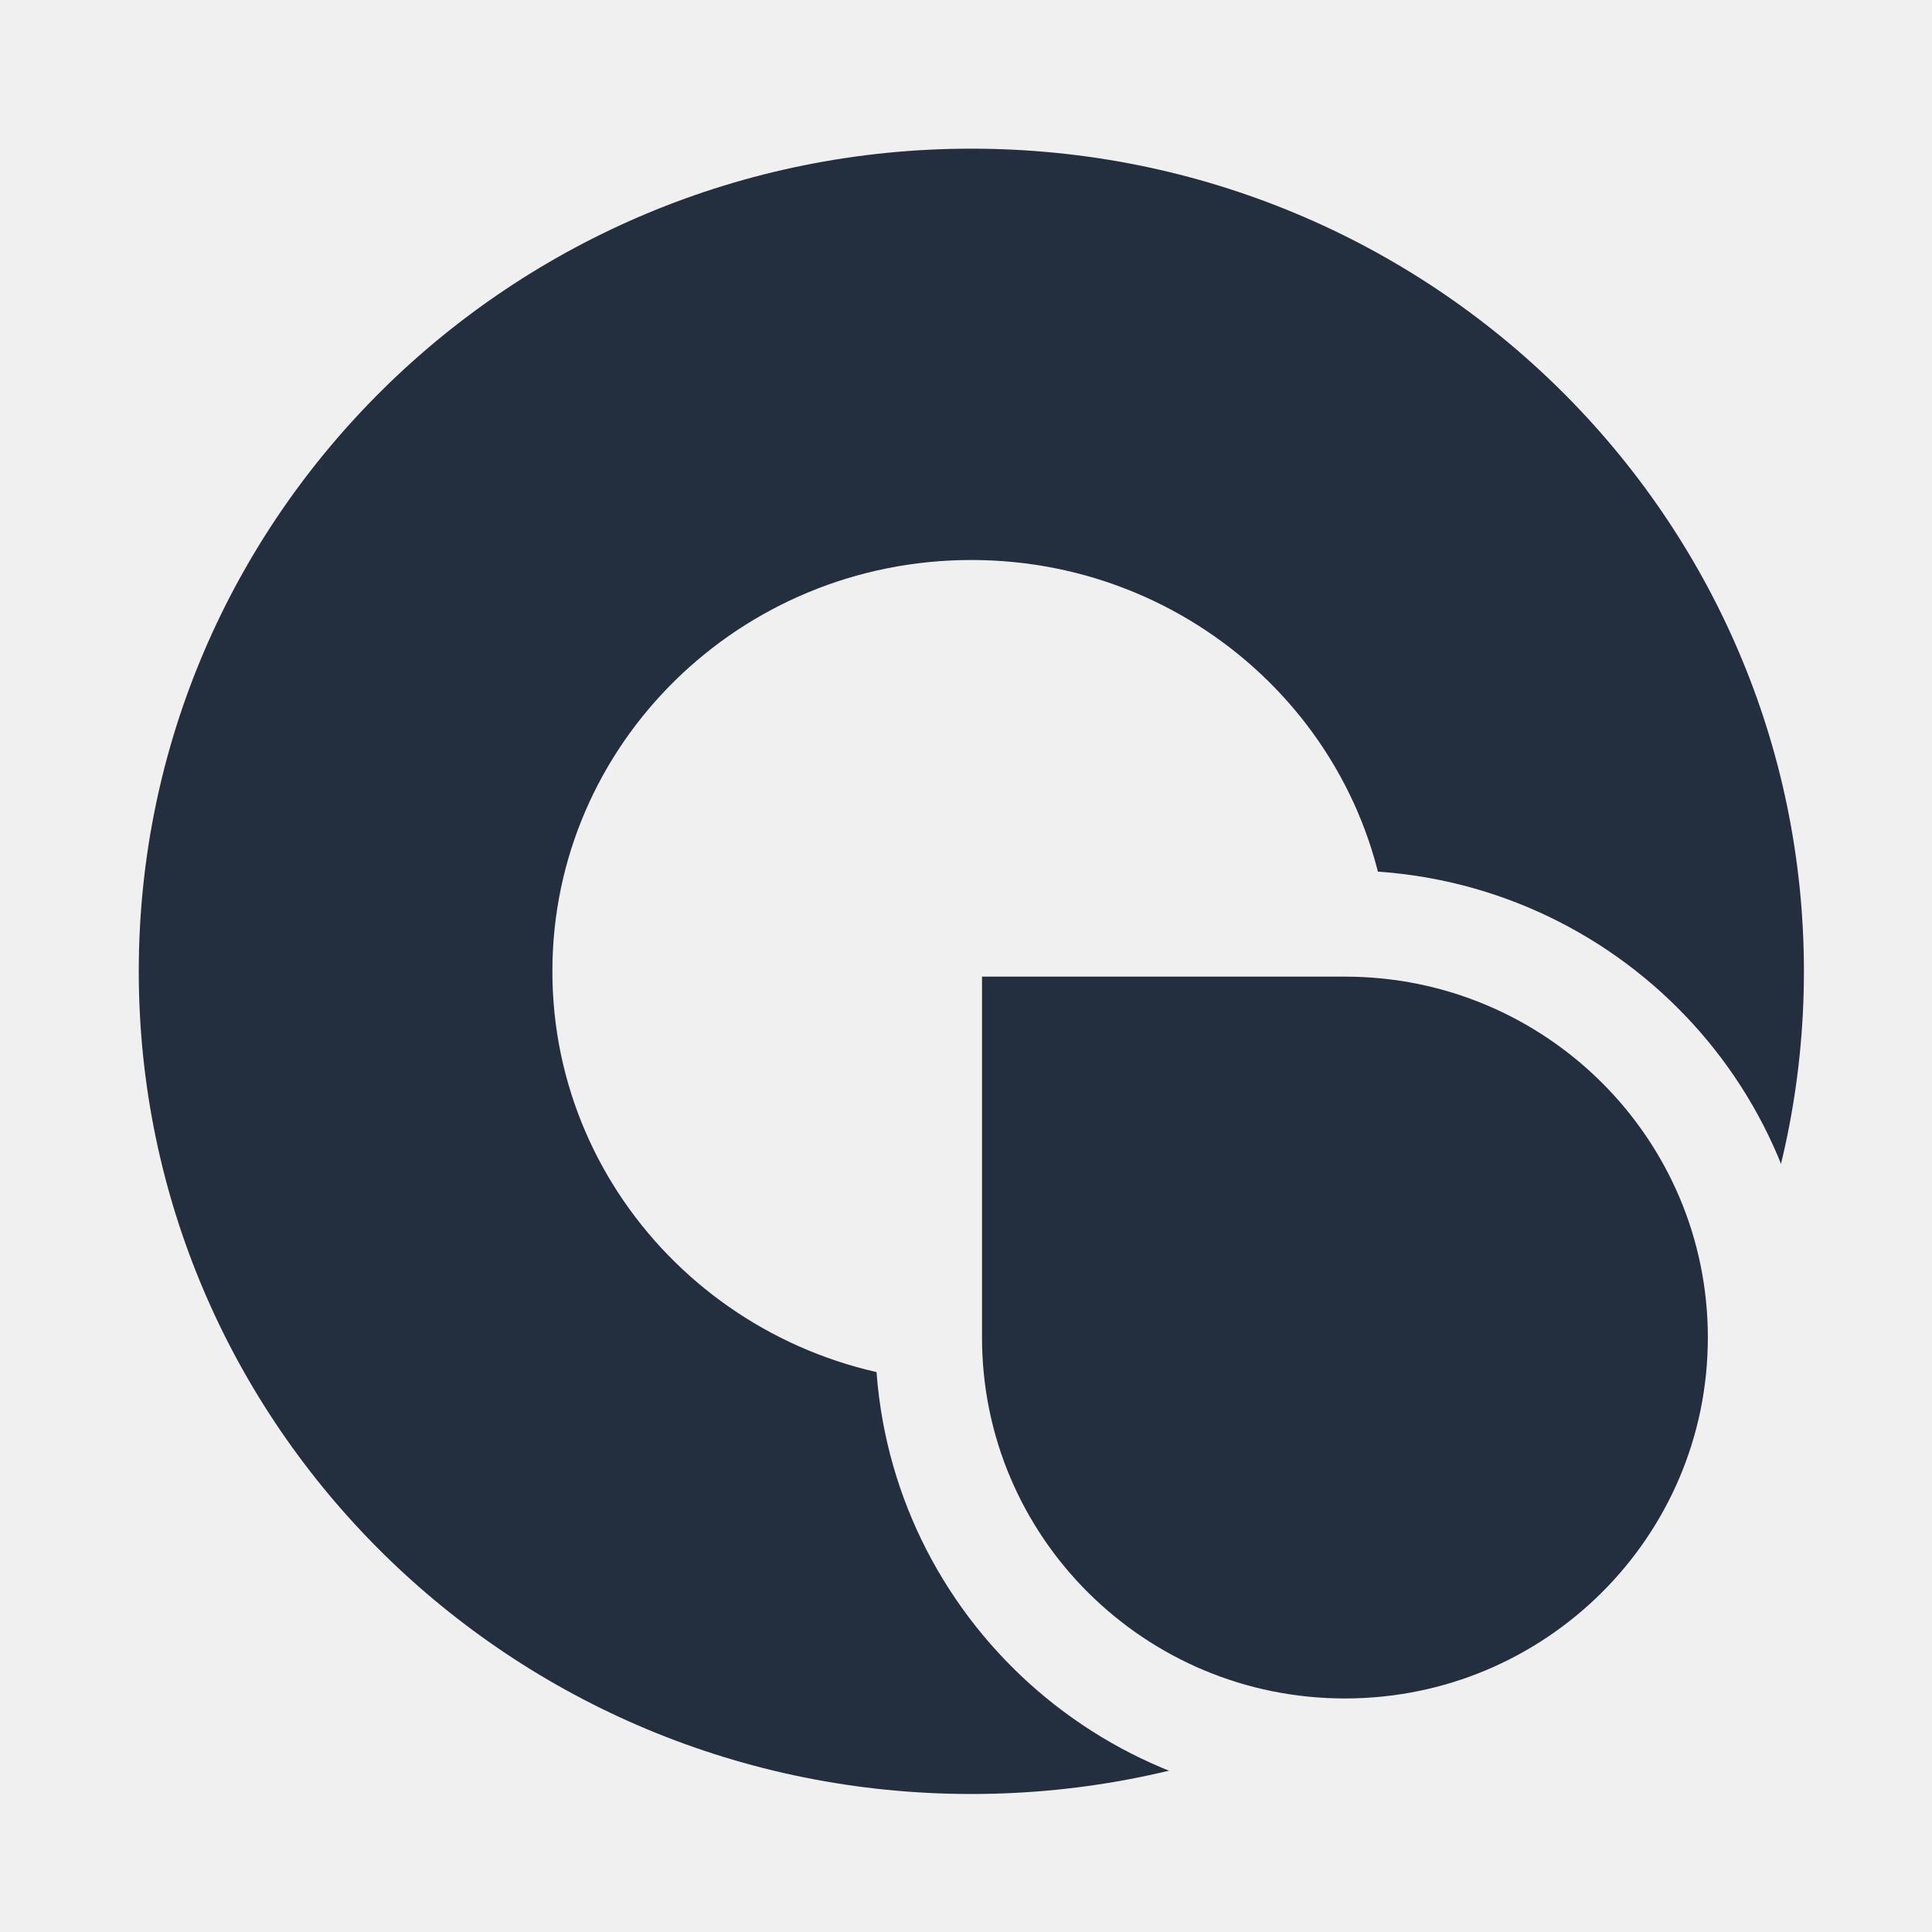
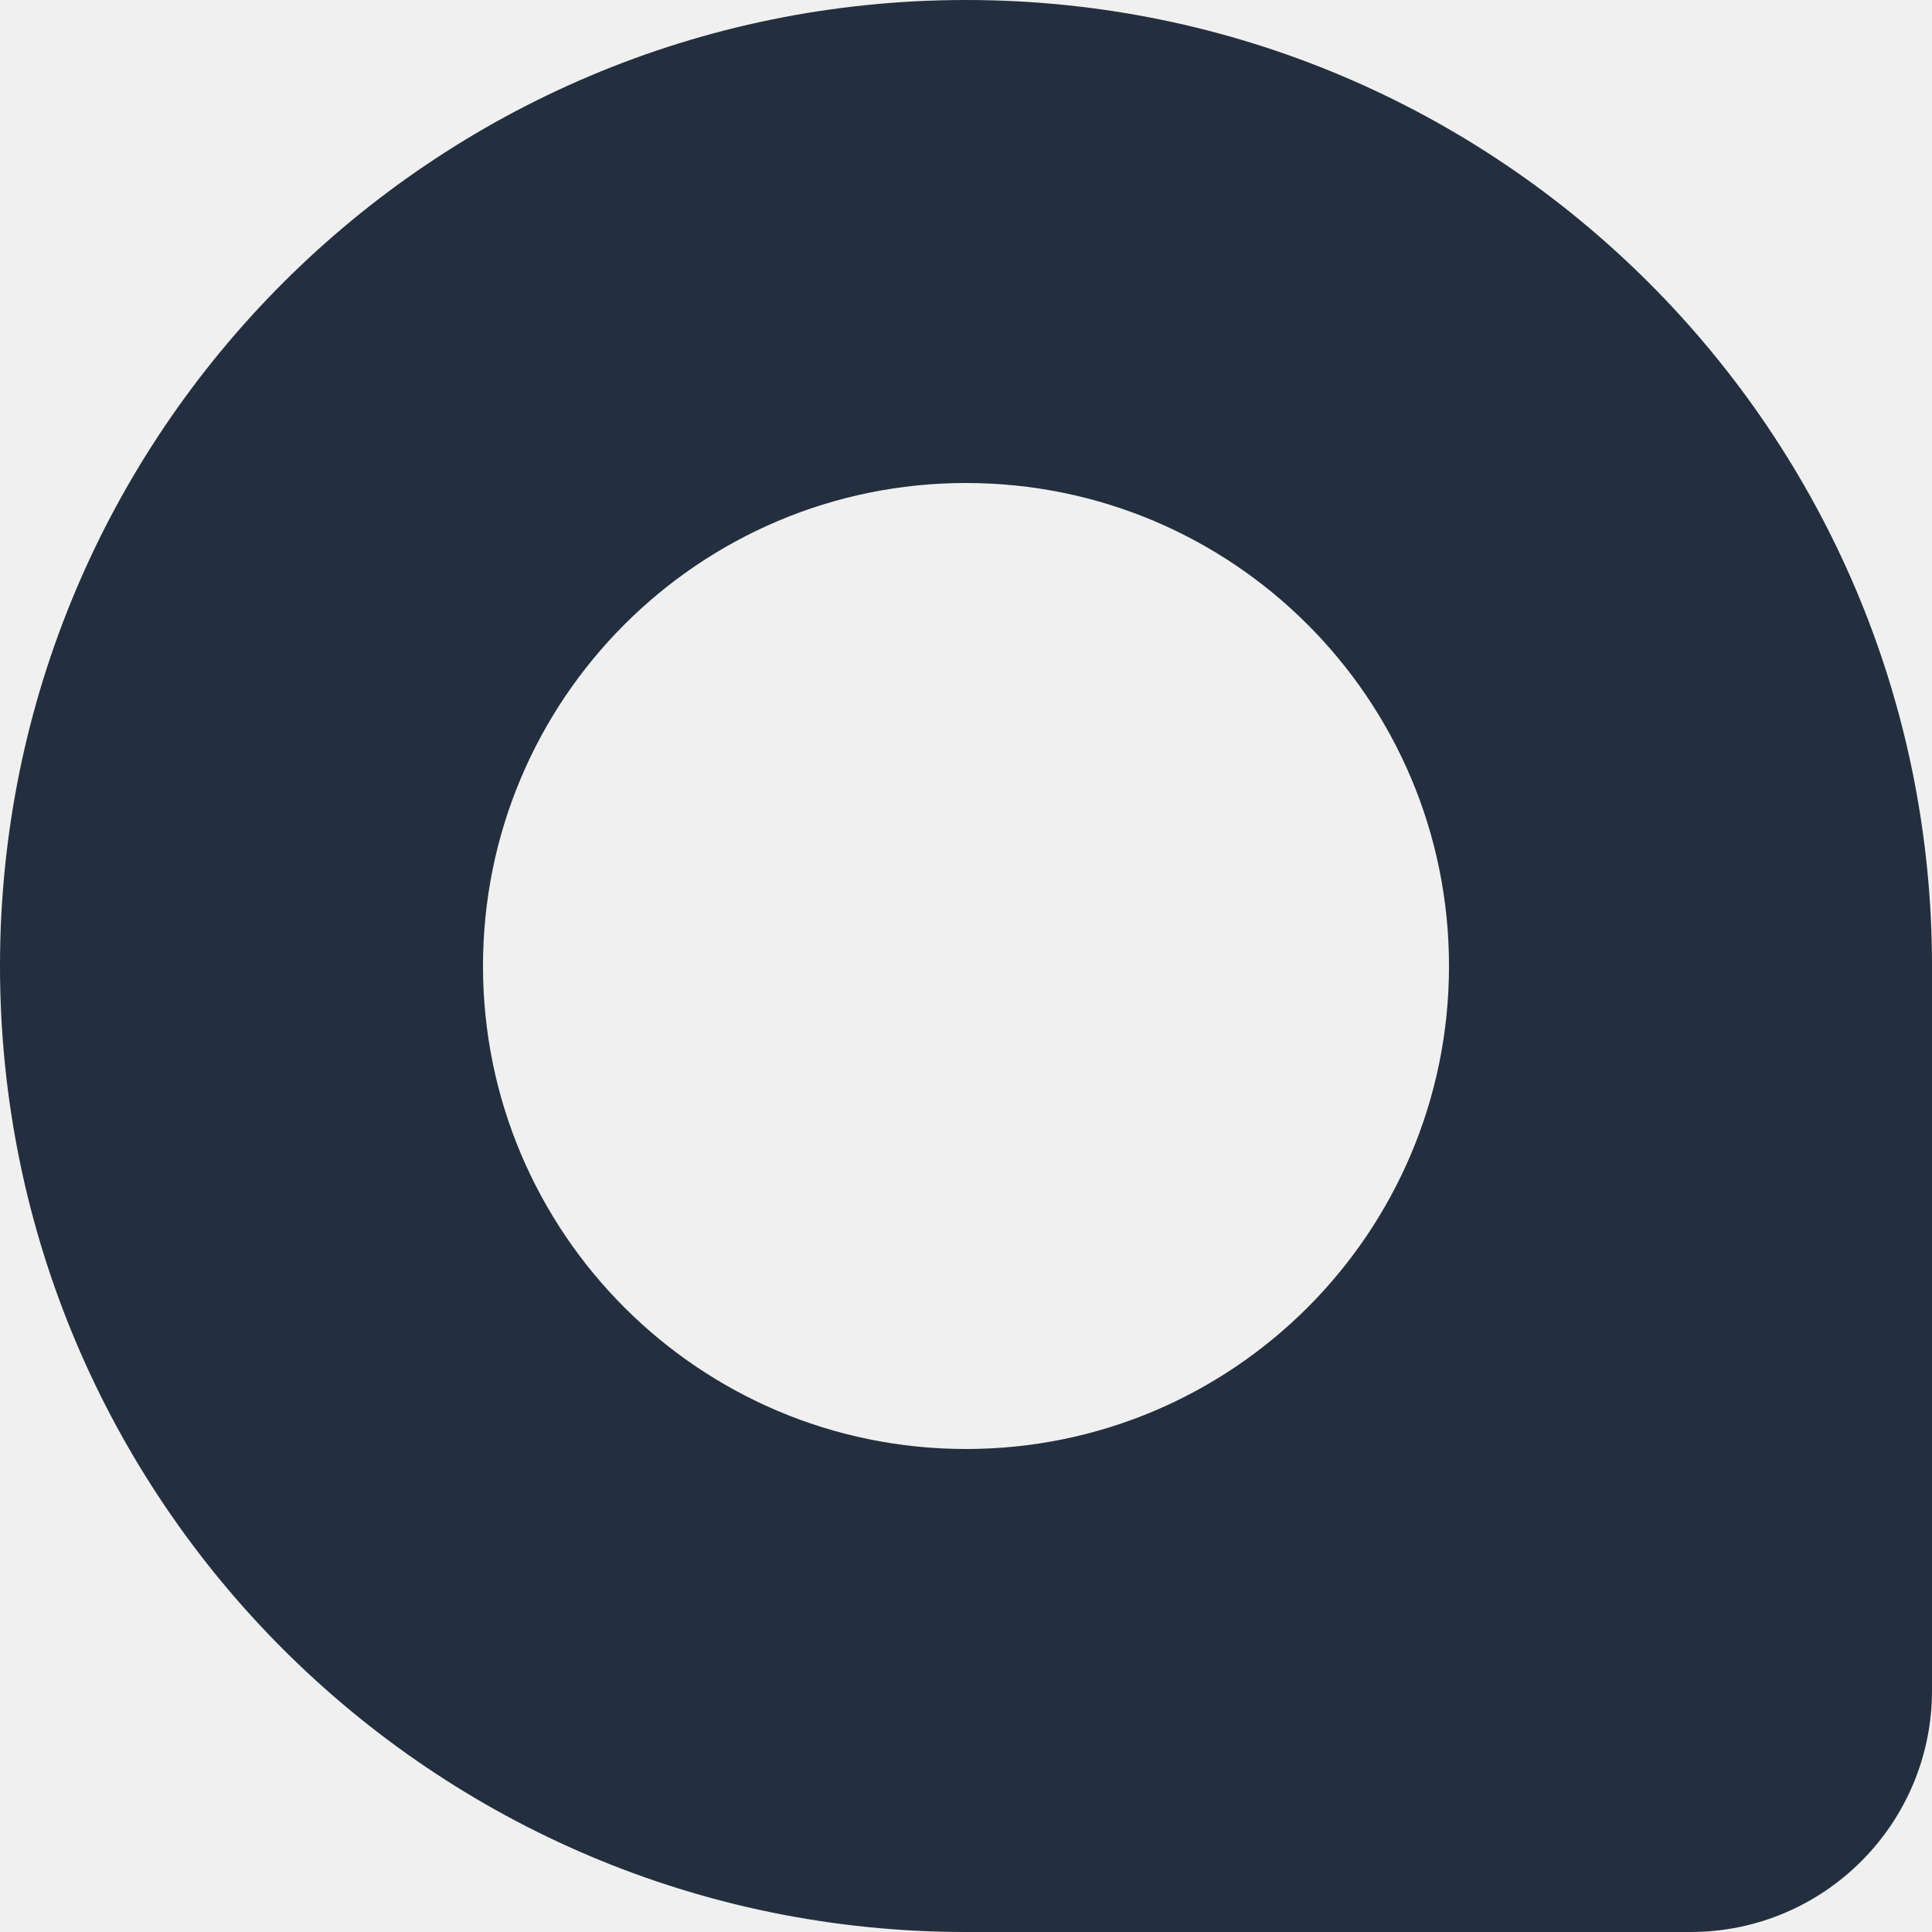
- <svg xmlns="http://www.w3.org/2000/svg" width="181" height="181" xml:space="preserve" overflow="hidden">
-   <defs>
-     <clipPath id="clip0">
-       <rect x="530" y="270" width="180" height="180" />
-     </clipPath>
-     <mask id="logoCutout">
-       <g transform="translate(-529 -269)">
-         <g clip-path="url(#clip0)">
-           <path d="M111.381 208.343C111.381 165.777 146.11 131.271 188.95 131.271 231.79 131.271 266.519 165.777 266.519 208.343 266.519 250.908 231.79 285.414 188.95 285.414 146.11 285.414 111.381 250.908 111.381 208.343ZM149.917 208.343C149.917 229.625 167.393 246.878 188.95 246.878 210.508 246.878 227.983 229.625 227.983 208.343 227.983 187.06 210.508 169.807 188.95 169.807 167.393 169.807 149.917 187.06 149.917 208.343Z" fill="#FFFFFF" fill-rule="evenodd" transform="matrix(1.00556 0 0 1 430 151.657)" />
-           <path d="M223.757 281.436C202.337 281.436 184.972 264.072 184.972 242.652 184.972 229.724 184.972 216.796 184.972 203.867 197.901 203.867 210.829 203.867 223.757 203.867 245.177 203.867 262.541 221.232 262.541 242.652 262.541 264.072 245.177 281.436 223.757 281.436Z" fill="#FFFFFF" fill-rule="evenodd" transform="matrix(1.00556 0 0 1 430 151.657)" />
-           <path d="M223.757 281.436C202.337 281.436 184.972 264.072 184.972 242.652 184.972 229.724 184.972 216.796 184.972 203.867 197.901 203.867 210.829 203.867 223.757 203.867 245.177 203.867 262.541 221.232 262.541 242.652 262.541 264.072 245.177 281.436 223.757 281.436Z" fill="none" stroke="#000000" stroke-width="9.945" stroke-linecap="butt" stroke-linejoin="round" stroke-miterlimit="10" transform="matrix(1.00556 0 0 1 430 151.657)" />
-         </g>
-       </g>
-     </mask>
-   </defs>
-   <rect x="0" y="0" width="181" height="181" fill="#232F3E" mask="url(#logoCutout)" />
+ <svg xmlns="http://www.w3.org/2000/svg" viewBox="10 10 80 80">
+   <path fill="#232F3E" fill-rule="evenodd" d="M50 10A40 40 0 1 0 50 90H80A10 10 0 0 0 90 80V50A40 40 0 0 0 50 10ZM50 30A20 20 0 1 1 50 70A20 20 0 1 1 50 30Z" />
</svg>
